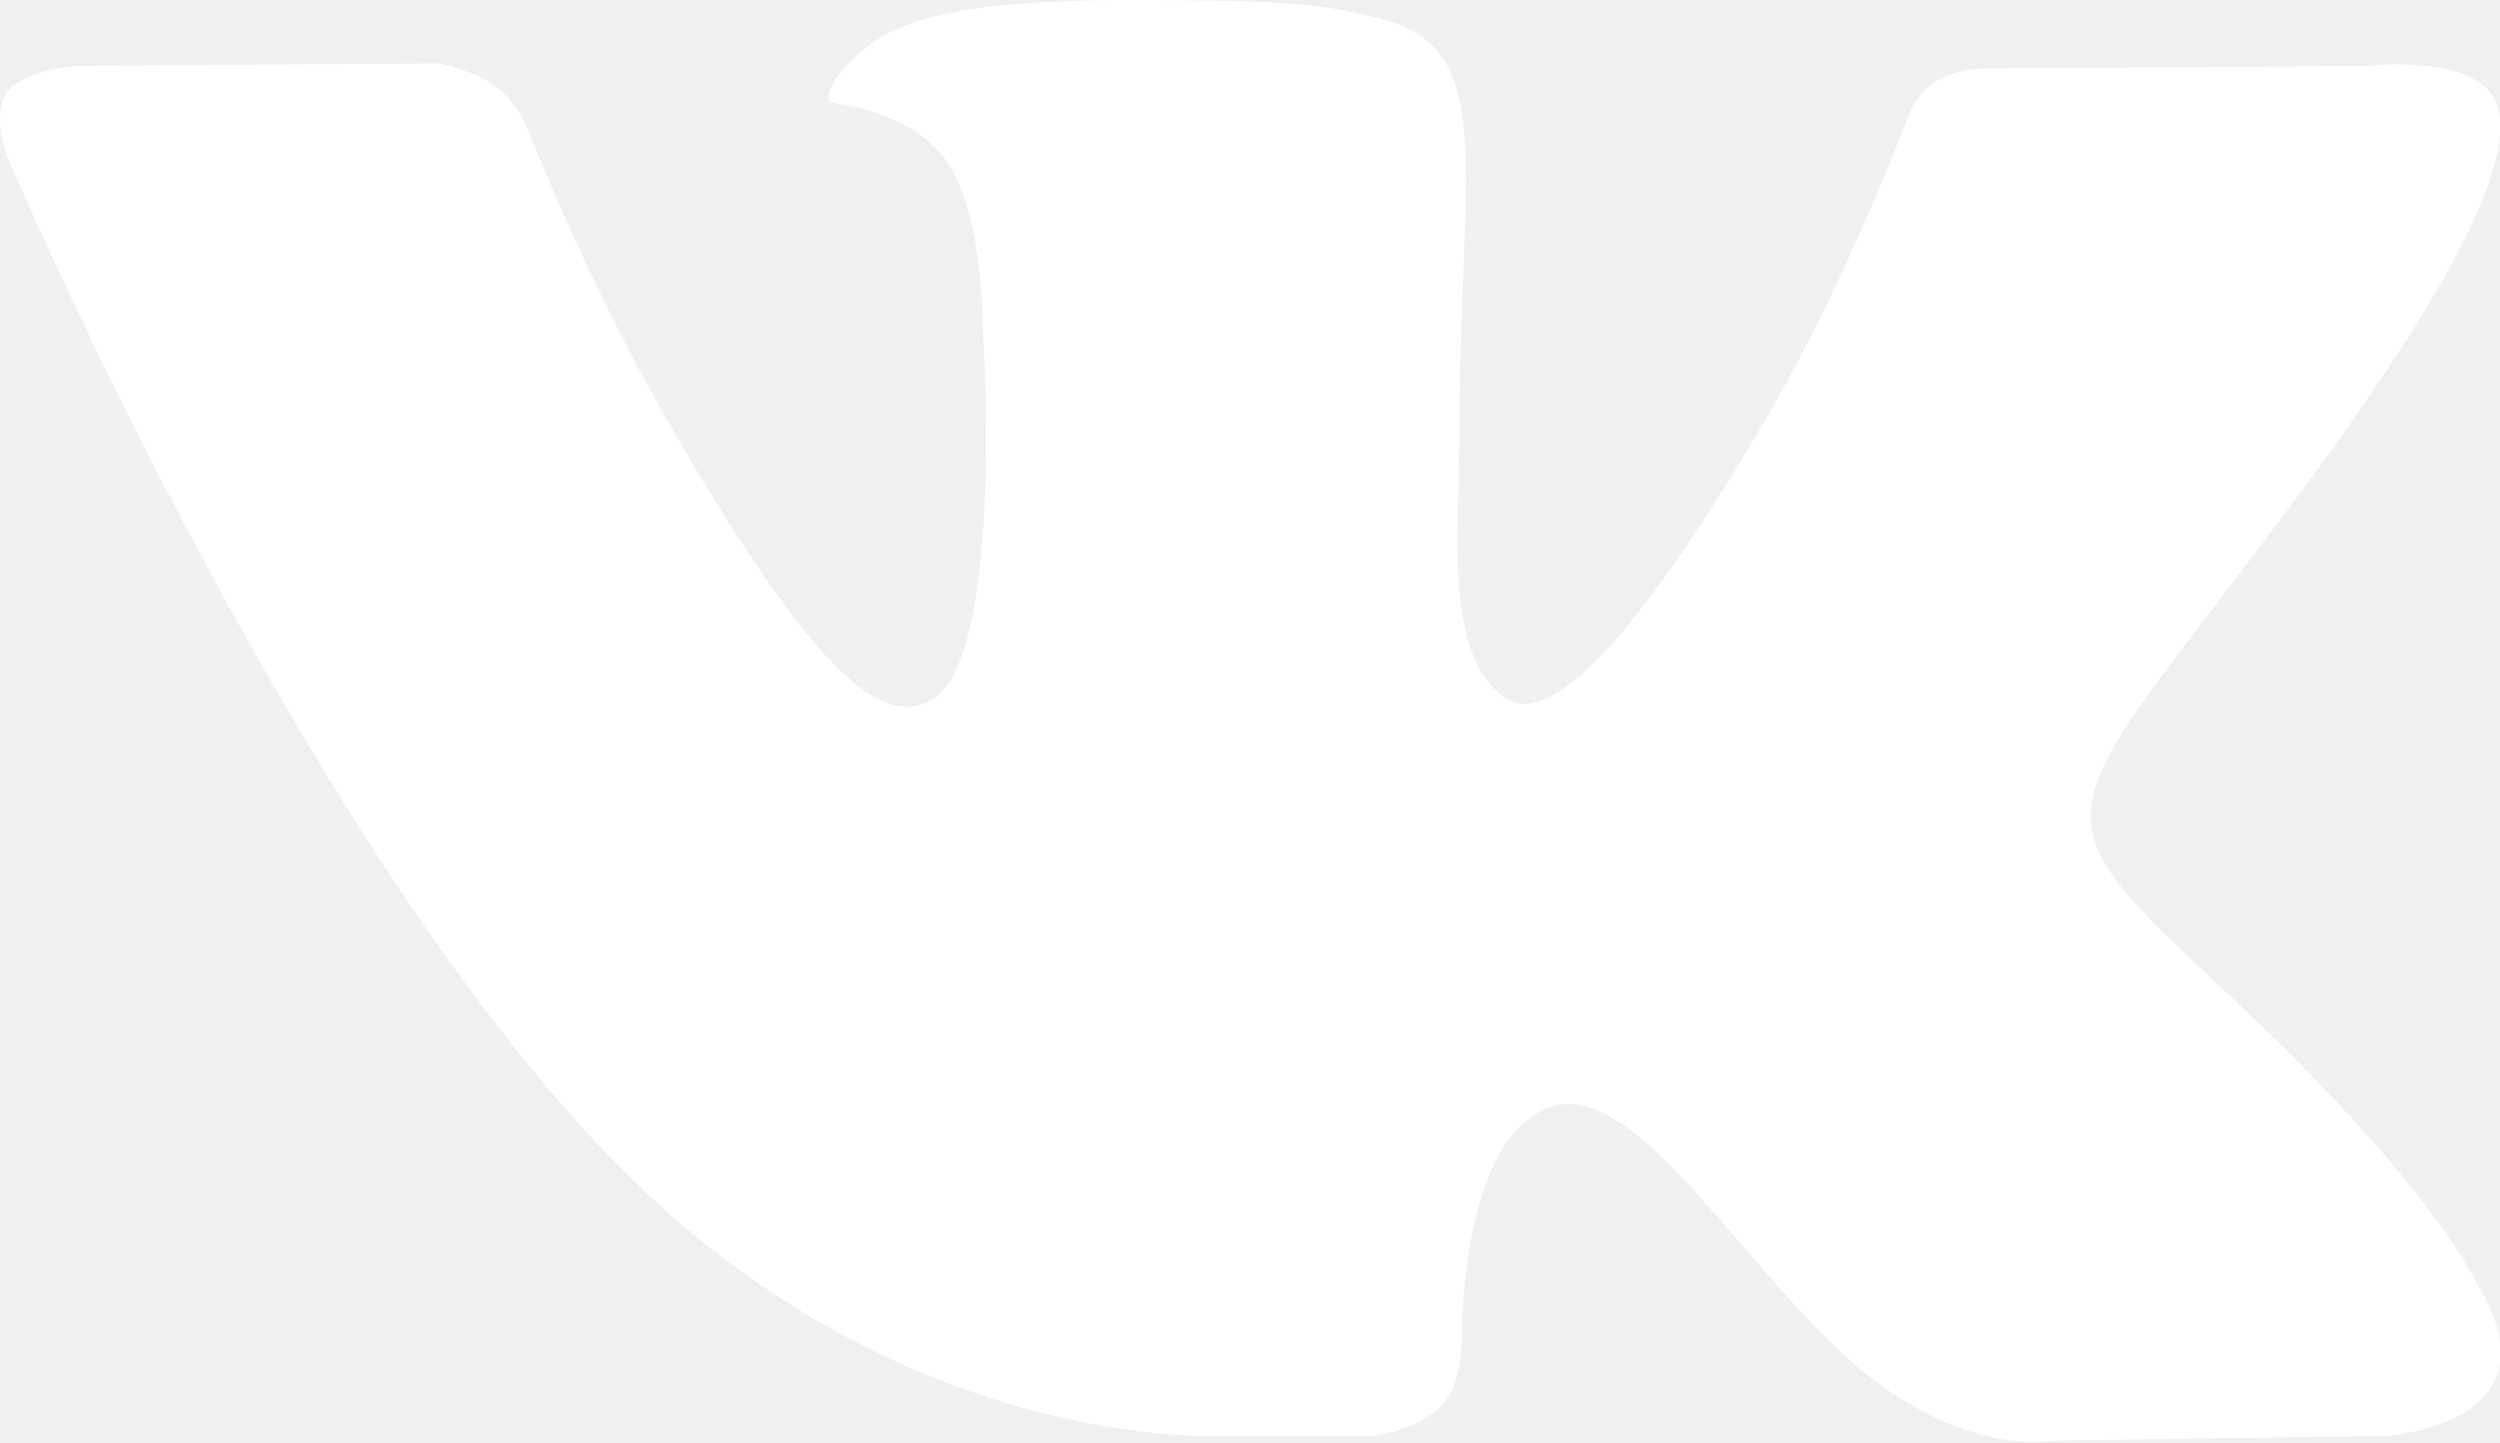
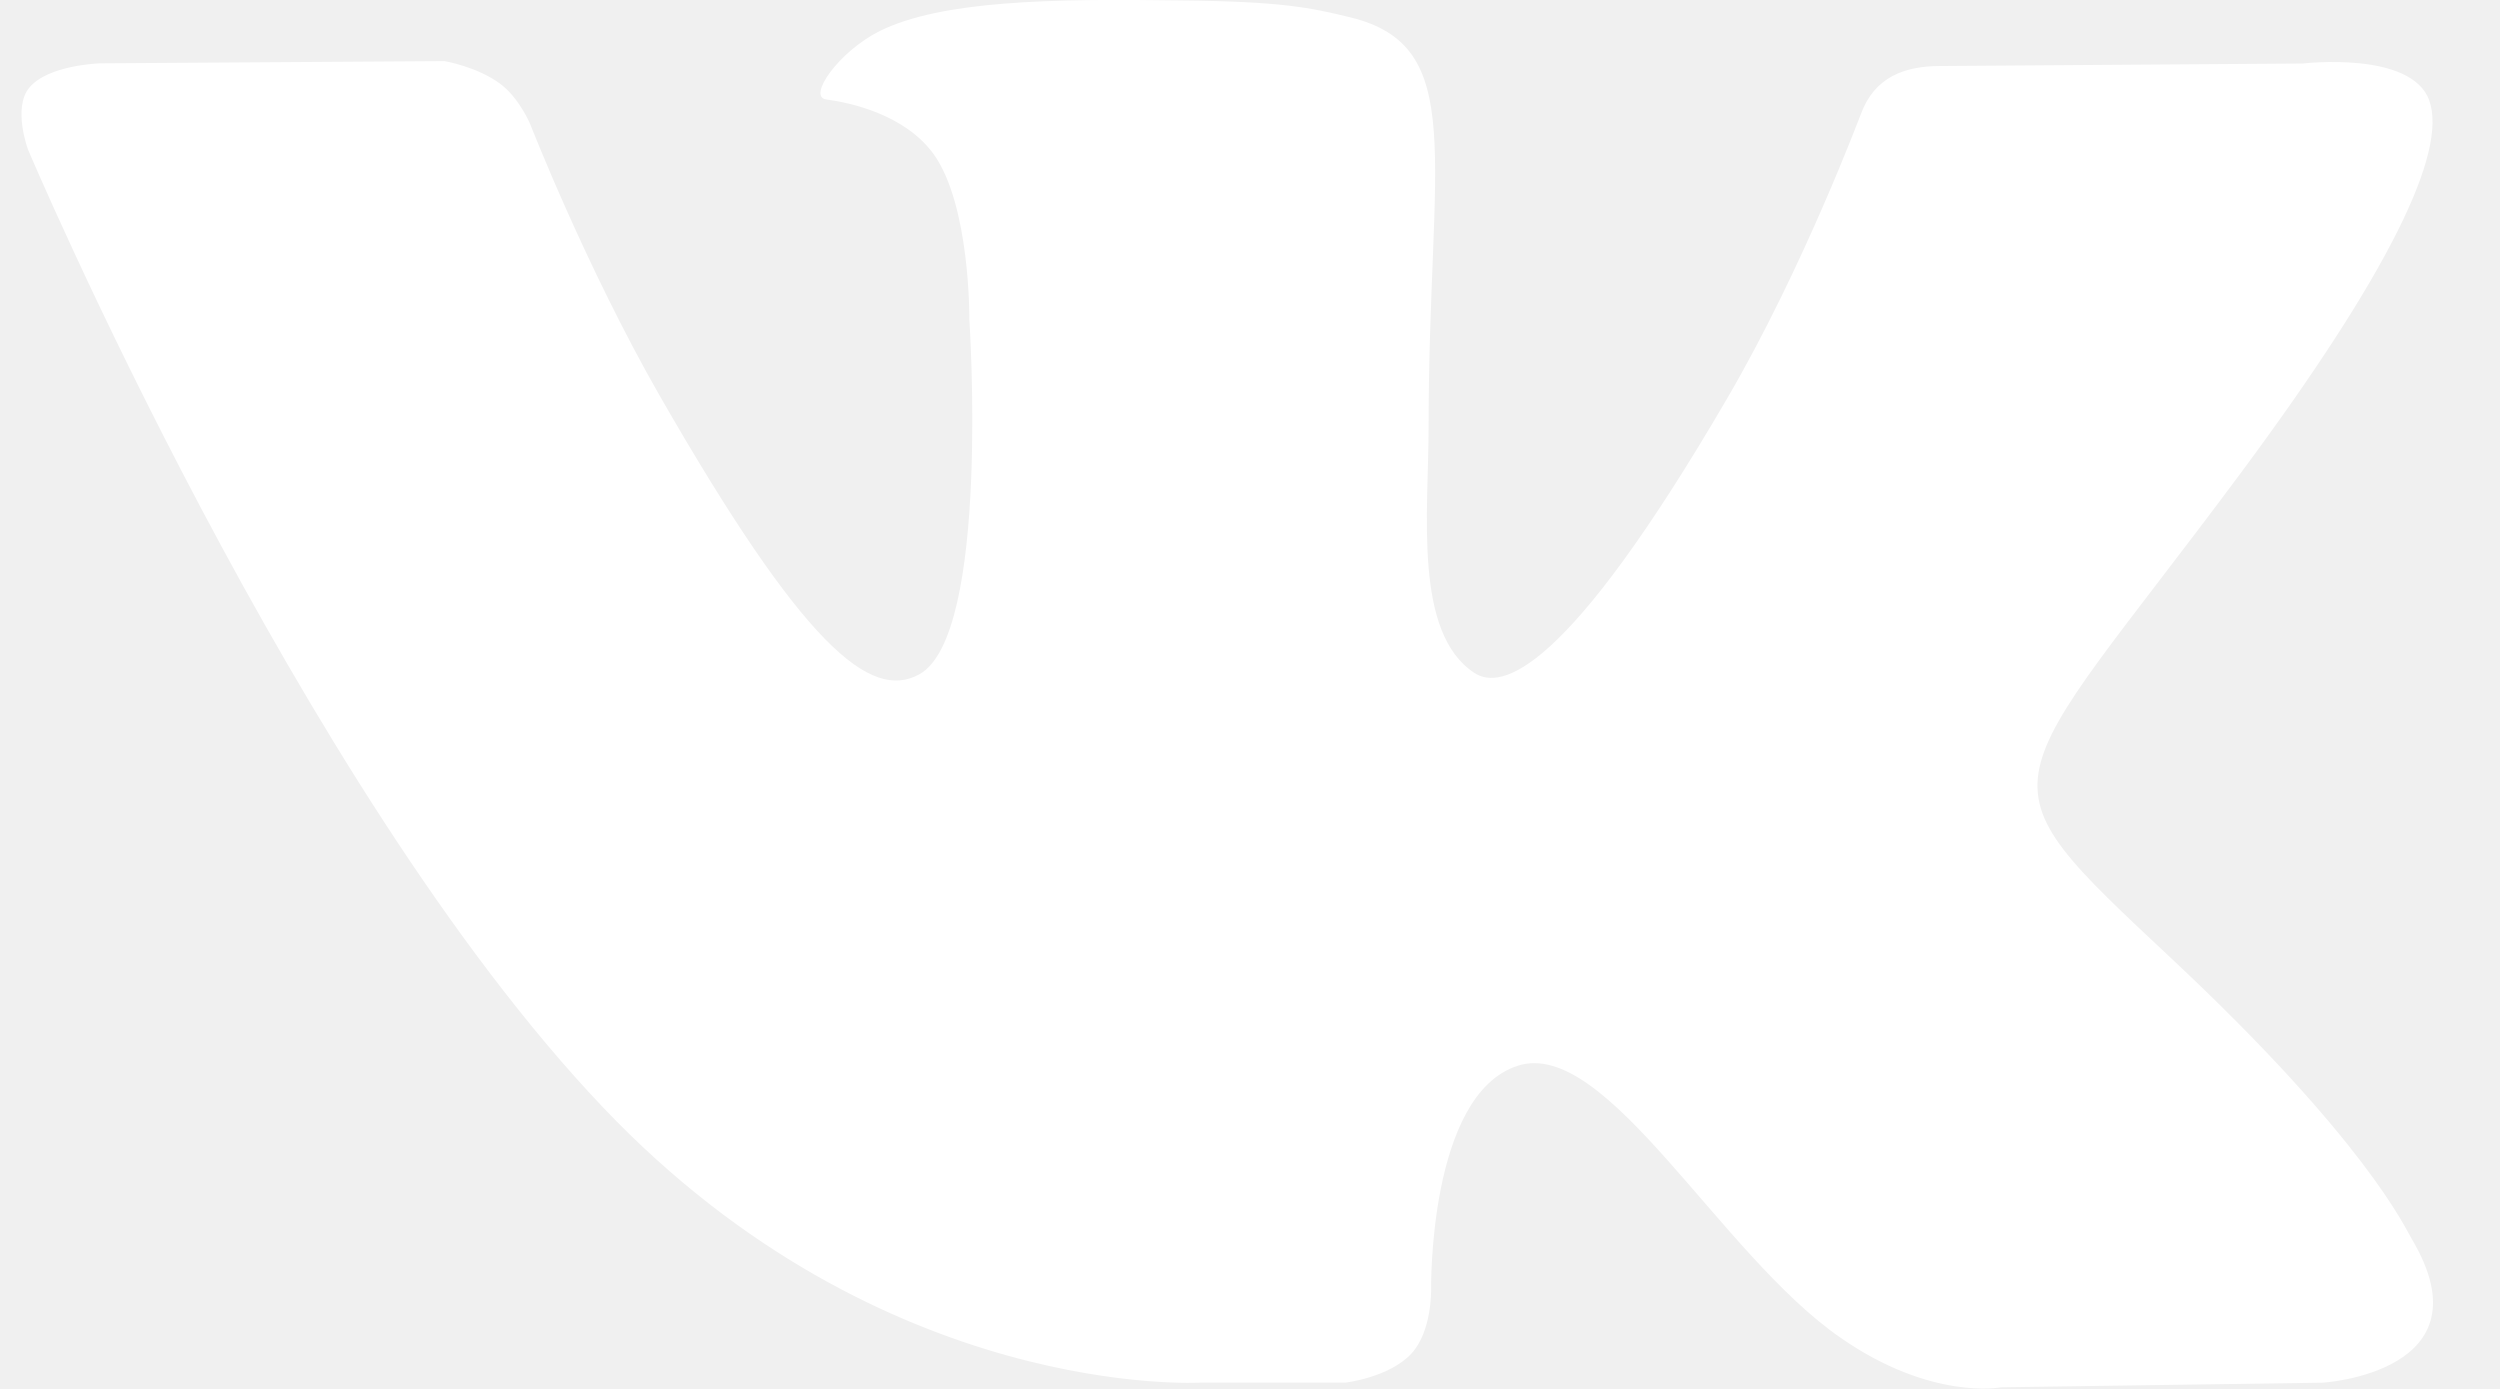
- <svg xmlns="http://www.w3.org/2000/svg" width="26" height="15" viewBox="0 0 26 15">
-   <path fill="#FFF" d="M16.138 11.51c.956-.309 2.18 2.04 3.483 2.939.978.681 1.727.534 1.727.534l3.473-.05s1.815-.112.957-1.554c-.071-.12-.503-1.069-2.585-3.022-2.177-2.043-1.882-1.712.739-5.244 1.597-2.153 2.236-3.468 2.036-4.028-.192-.539-1.365-.399-1.365-.399L20.69.713c-.381.001-.704.119-.851.515-.003.004-.621 1.666-1.445 3.079-1.741 2.989-2.436 3.148-2.724 2.961-.661-.433-.494-1.737-.494-2.664 0-2.897.432-4.105-.846-4.417-.427-.104-.739-.172-1.828-.182-1.392-.021-2.574 0-3.244.329-.445.223-.786.712-.579.74.26.035.843.16 1.155.586.401.552.389 1.789.389 1.789s.229 3.411-.54 3.834c-.528.29-1.25-.302-2.803-3.016-.793-1.388-1.392-2.922-1.392-2.922s-.116-.285-.326-.441c-.25-.185-.6-.244-.6-.244L.848.684S.29.7.085.946c-.182.218-.015.668-.015.668s2.909 6.881 6.203 10.347c3.02 3.182 6.452 2.971 6.452 2.971h1.555s.469-.054.709-.312c.224-.24.214-.691.214-.691s-.031-2.109.935-2.419z" />
+ <svg xmlns="http://www.w3.org/2000/svg" width="27" height="15" viewBox="0 0 27 15" fill="none">
+   <g id="vk-icon">
+     <path id="Shape" d="M16.392 11.51C17.35 11.201 18.575 13.55 19.88 14.449C20.86 15.13 21.61 14.983 21.61 14.983L25.087 14.933C25.087 14.933 26.905 14.821 26.046 13.379C25.975 13.259 25.542 12.31 23.457 10.357C21.277 8.314 21.573 8.645 24.197 5.113C25.796 2.96 26.436 1.645 26.236 1.085C26.044 0.546 24.869 0.686 24.869 0.686L20.951 0.713C20.569 0.714 20.246 0.832 20.099 1.228C20.096 1.232 19.477 2.894 18.651 4.307C16.908 7.296 16.212 7.455 15.924 7.268C15.262 6.835 15.429 5.531 15.429 4.604C15.429 1.707 15.862 0.499 14.582 0.187C14.154 0.083 13.842 0.015 12.751 0.005C11.357 -0.016 10.174 0.005 9.503 0.334C9.057 0.557 8.716 1.046 8.923 1.074C9.183 1.109 9.767 1.234 10.08 1.66C10.481 2.212 10.469 3.449 10.469 3.449C10.469 3.449 10.698 6.86 9.928 7.283C9.4 7.573 8.677 6.981 7.121 4.267C6.327 2.879 5.728 1.345 5.728 1.345C5.728 1.345 5.611 1.06 5.401 0.904C5.151 0.719 4.8 0.66 4.8 0.66L1.081 0.684C1.081 0.684 0.522 0.7 0.317 0.946C0.135 1.164 0.302 1.614 0.302 1.614C0.302 1.614 3.215 8.495 6.514 11.961C9.538 15.143 12.975 14.932 12.975 14.932H14.532C14.532 14.932 15.001 14.878 15.242 14.62C15.466 14.38 15.456 13.929 15.456 13.929C15.456 13.929 15.425 11.82 16.392 11.51Z" fill="white" />
+   </g>
</svg>
